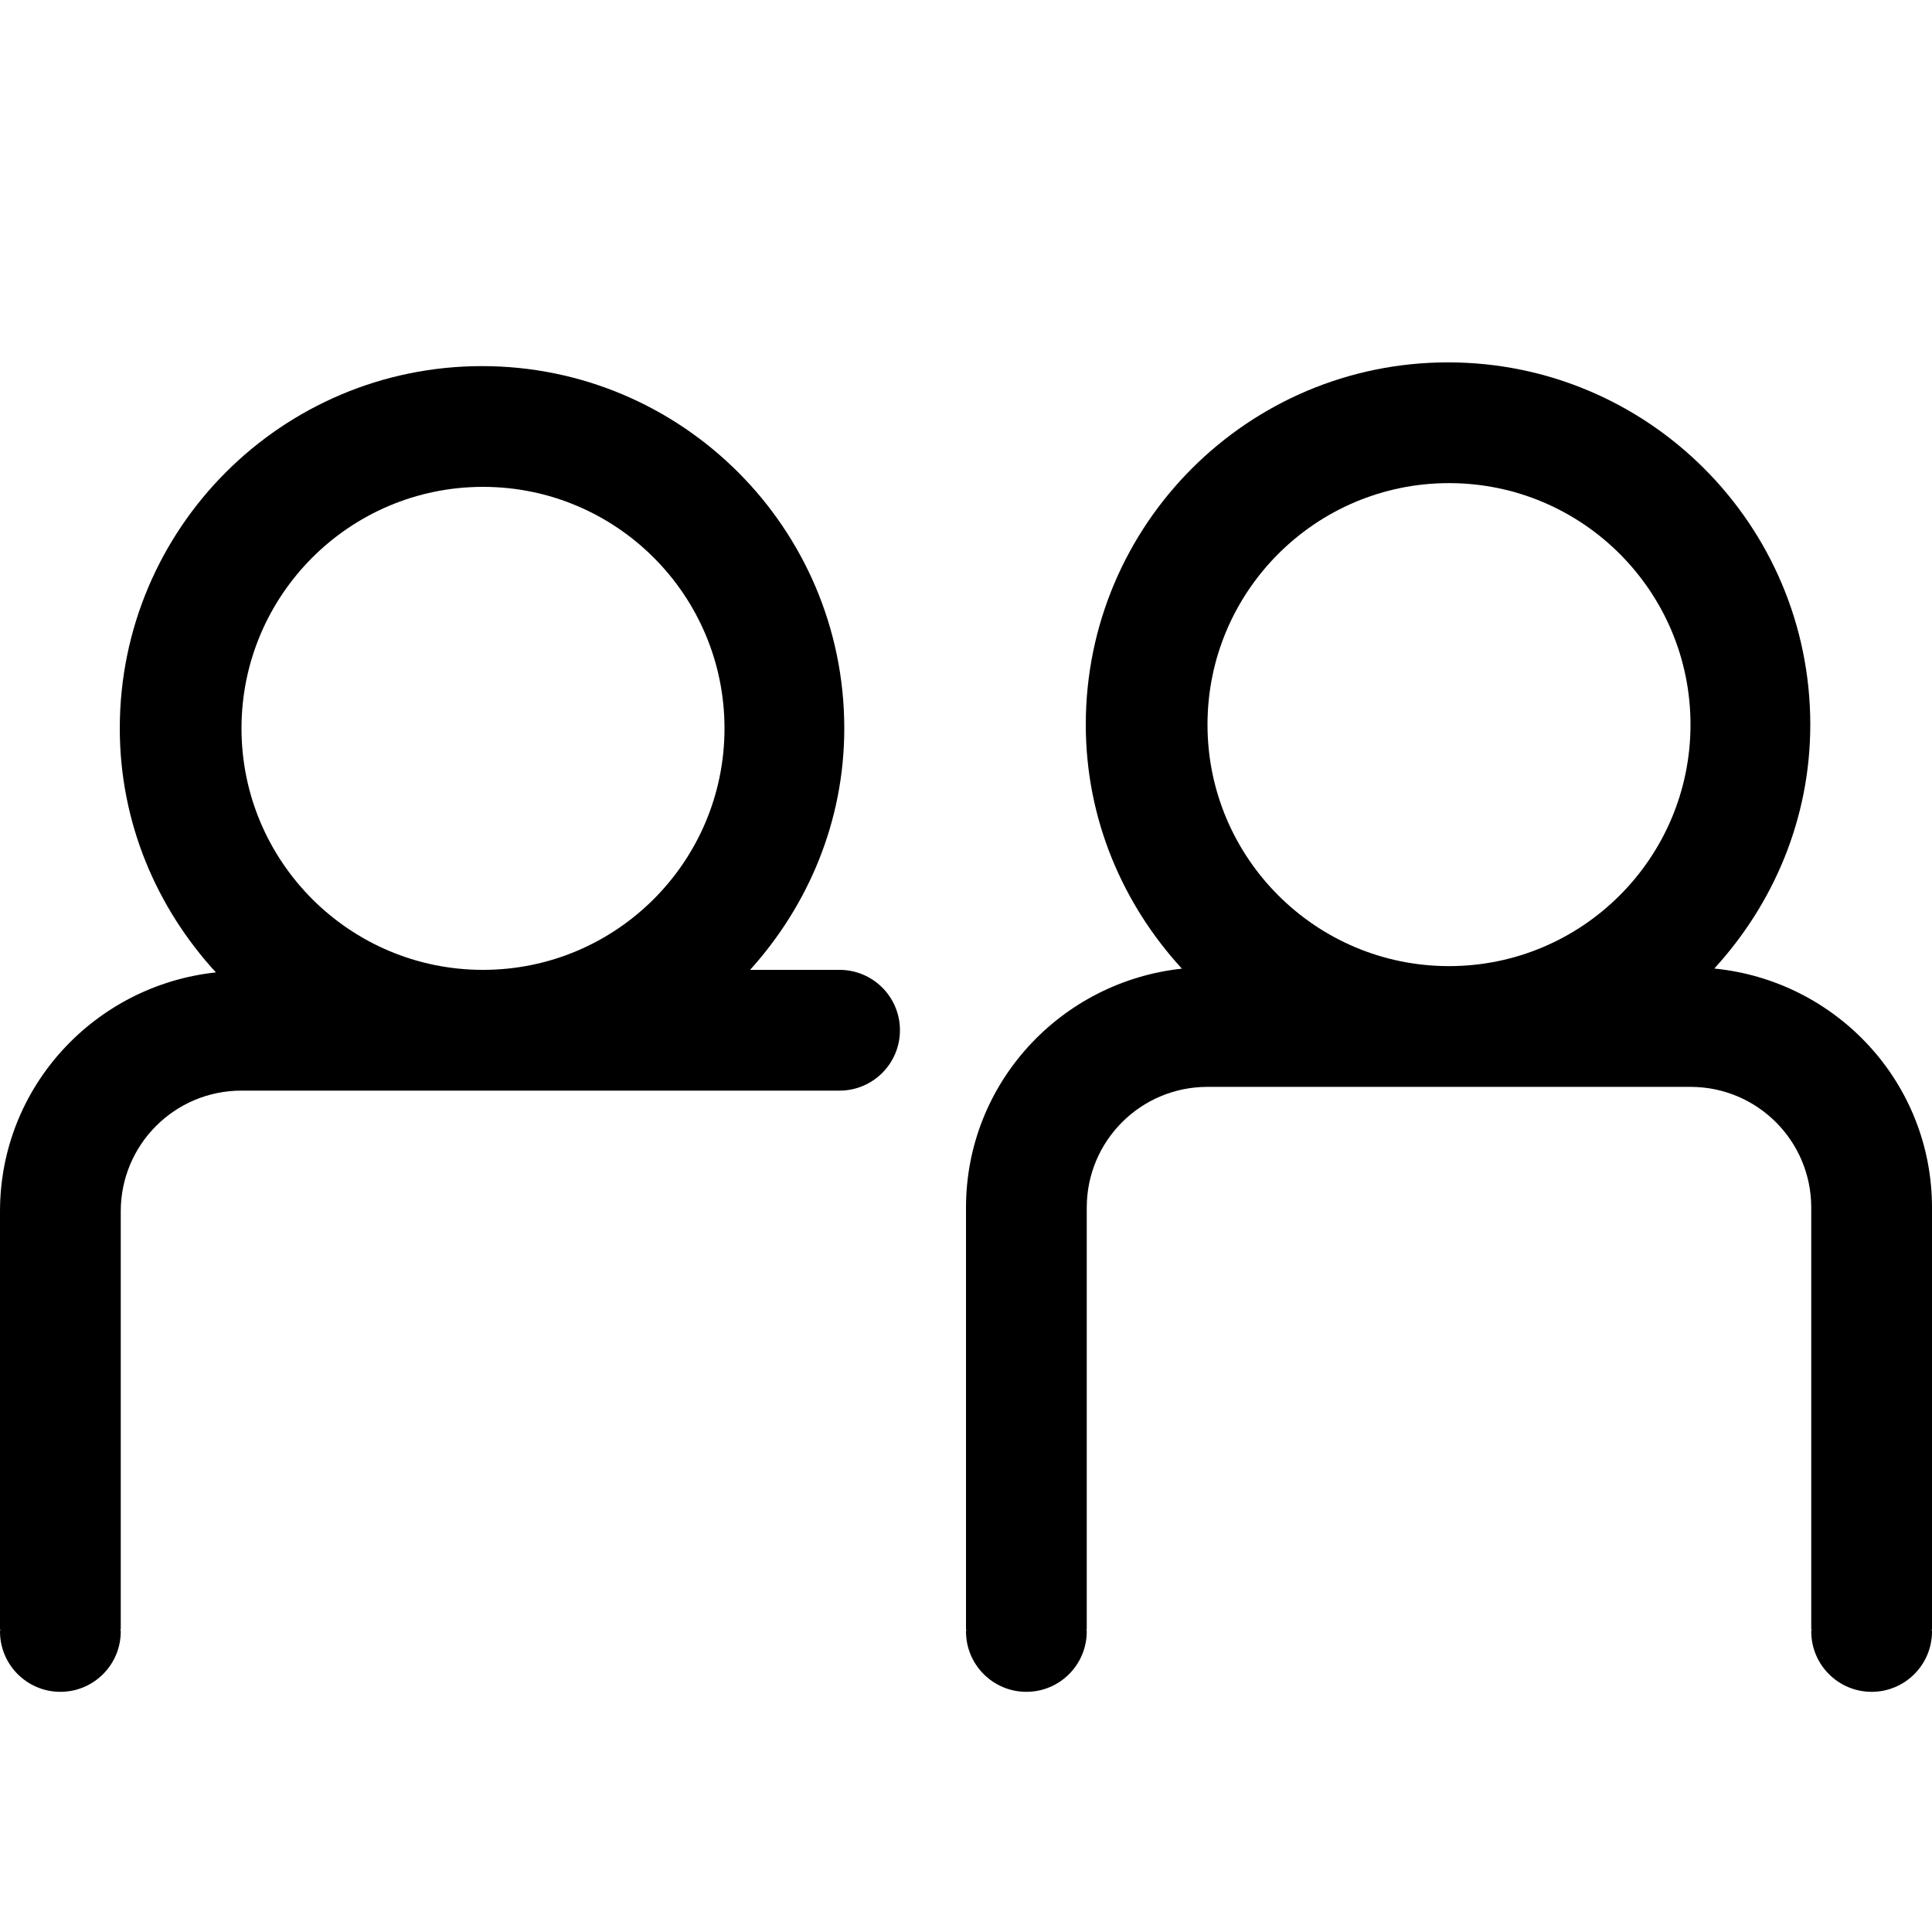
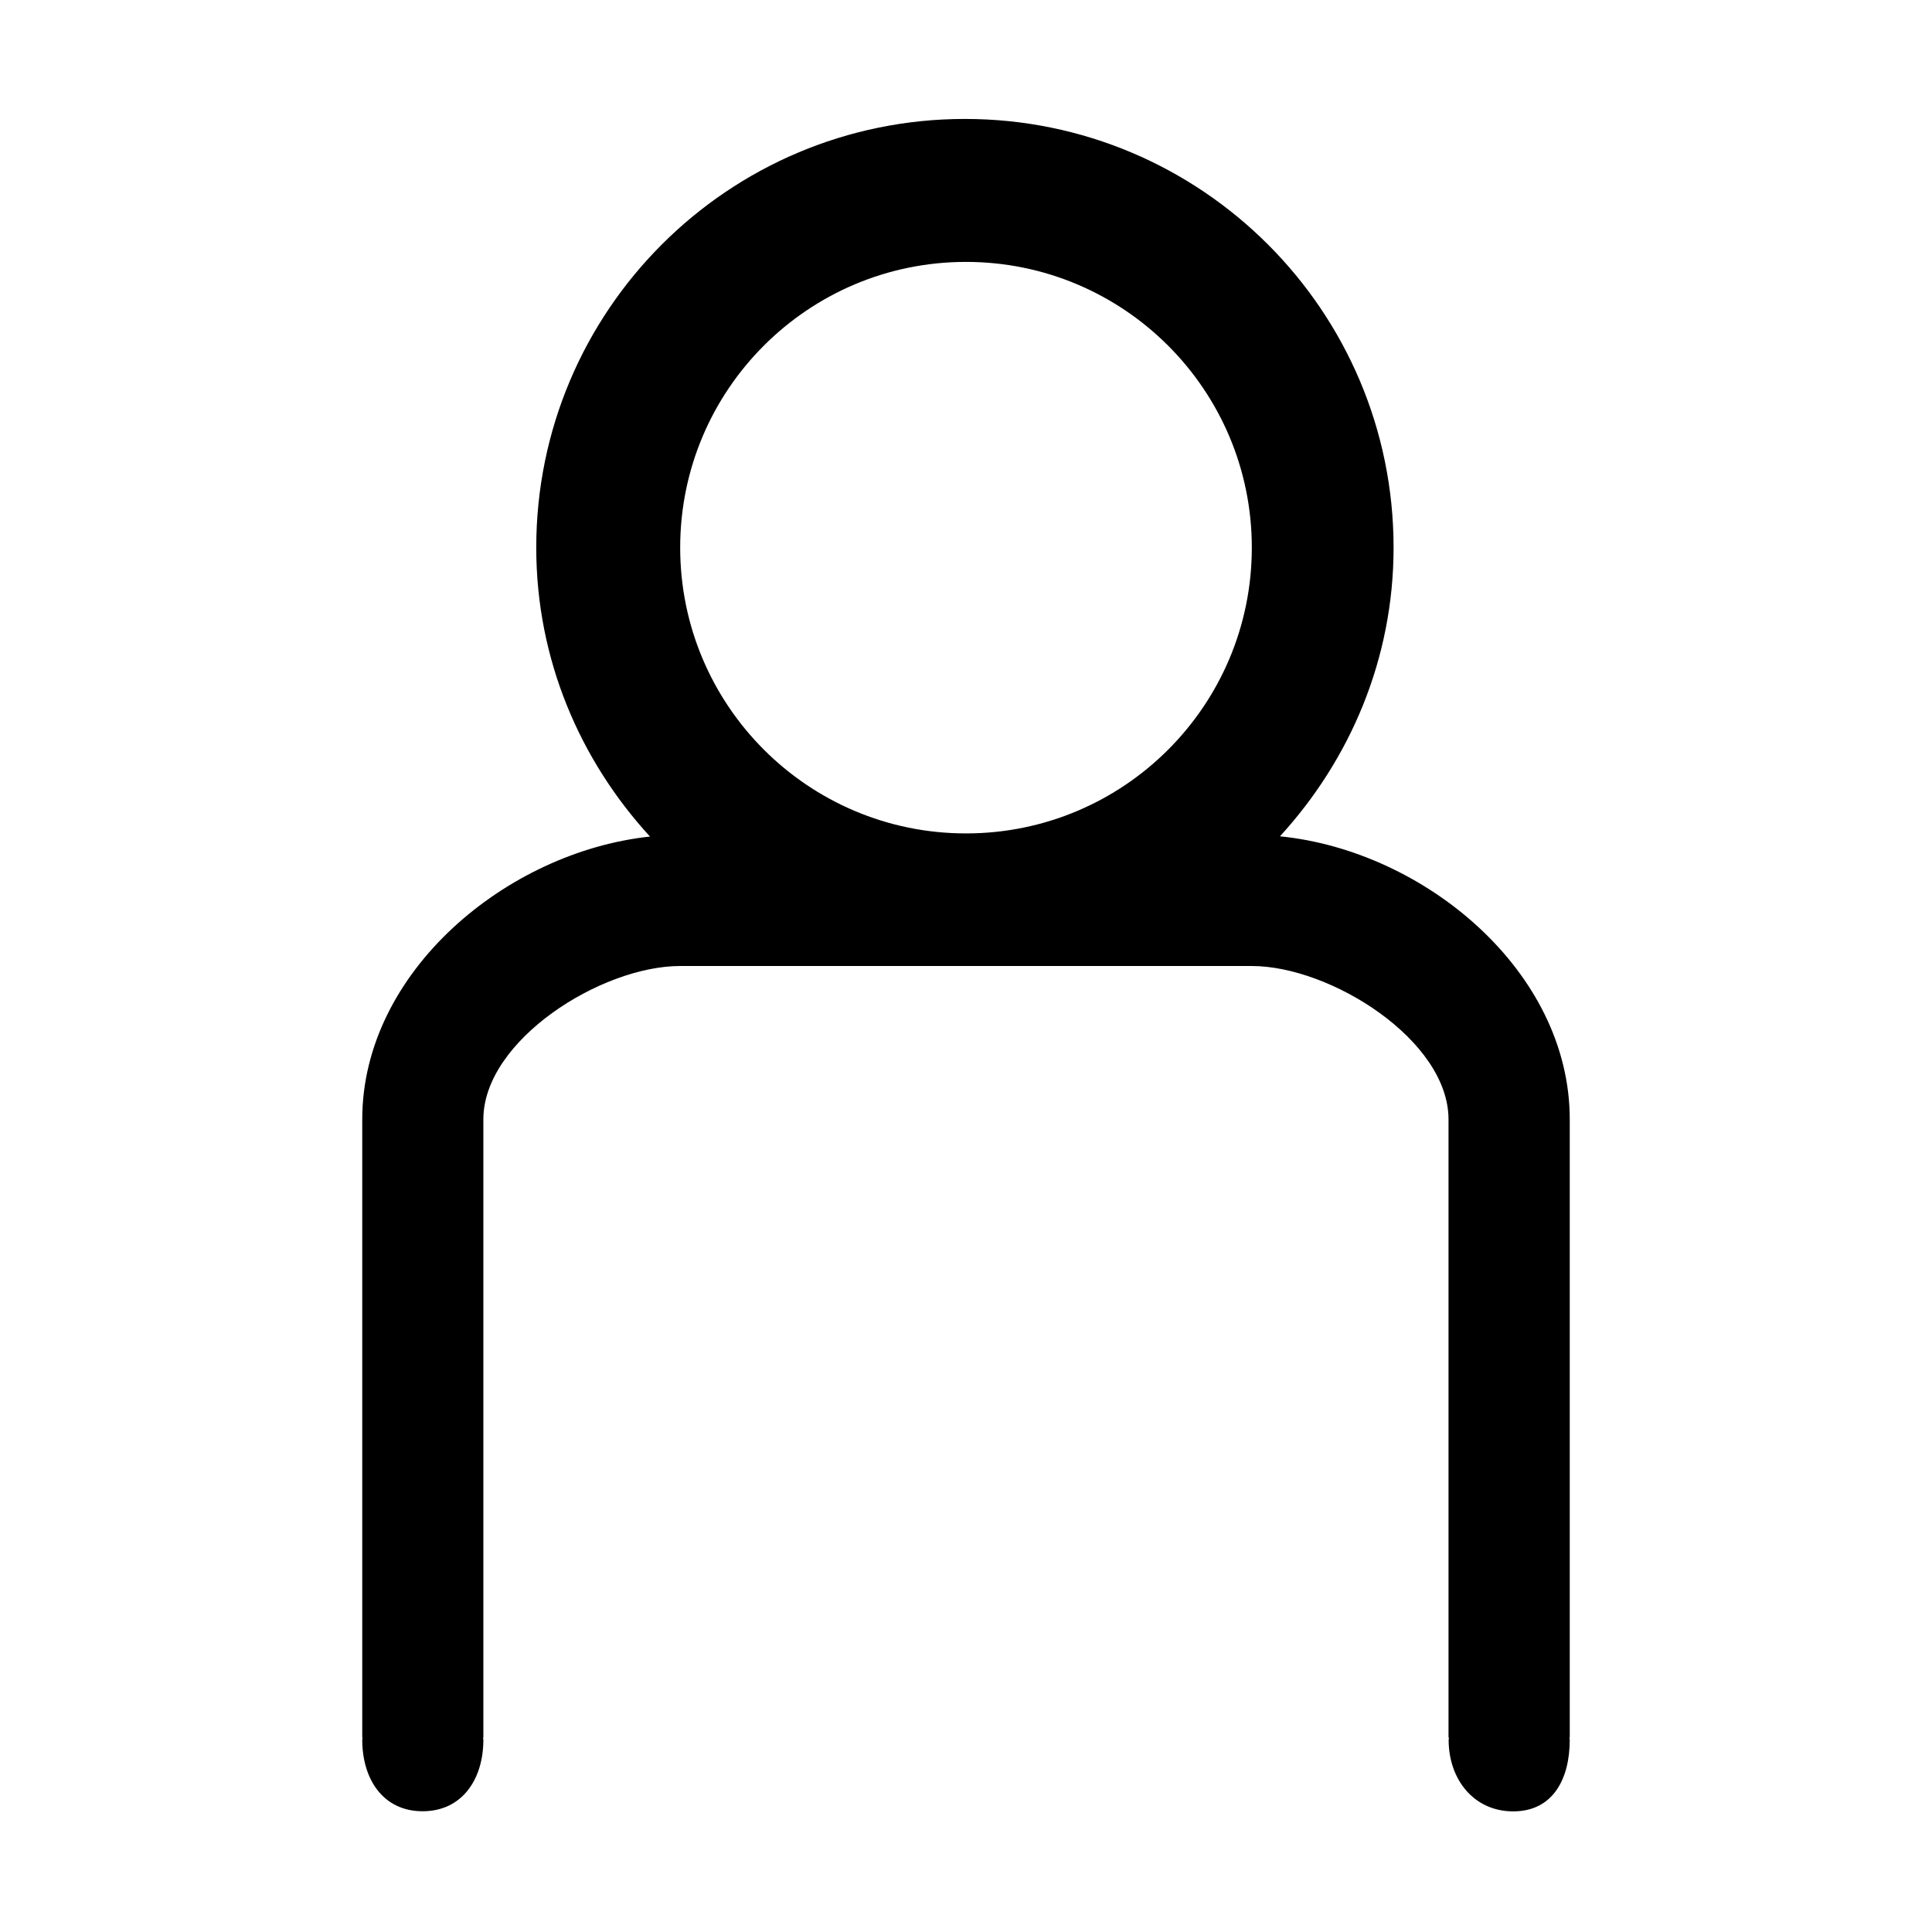
<svg xmlns="http://www.w3.org/2000/svg" version="1.1" id="Ebene_1" x="0px" y="0px" width="16px" height="16px" viewBox="0 0 16 16" enable-background="new 0 0 16 16" xml:space="preserve">
-   <path d="M6.953,8.032H6.212c0.479-0.531,0.78-1.228,0.78-2c0-1.656-1.344-3-3-3c-1.657,0-3,1.344-3,3  c0,0.782,0.306,1.487,0.796,2.021C0.785,8.161,0,9.001,0,10.032v3.463h0.003c0,0.006-0.003,0.01-0.003,0.016  c0,0.276,0.224,0.5,0.5,0.5s0.5-0.224,0.5-0.5c0-0.006-0.003-0.01-0.003-0.016H1v-3.463c0-0.553,0.447-1,1-1h2.953H6h0.953  c0.276,0,0.5-0.224,0.5-0.5S7.229,8.032,6.953,8.032z M4,8.032c-1.104,0-2-0.896-2-2s0.896-2,2-2s2,0.896,2,2S5.104,8.032,4,8.032z" />
-   <path d="M16,10.001c0-1.037-0.793-1.88-1.803-1.98c0.488-0.533,0.795-1.238,0.795-2.02c0-1.656-1.344-3-3-3c-1.657,0-3,1.344-3,3  c0,0.782,0.306,1.487,0.796,2.021C8.785,8.13,8,8.97,8,10.001v3.494h0.003c0,0.006-0.003,0.01-0.003,0.016  c0,0.276,0.224,0.5,0.5,0.5s0.5-0.224,0.5-0.5c0-0.006-0.003-0.01-0.003-0.016H9v-3.494c0-0.553,0.447-1,1-1h4c0.553,0,1,0.447,1,1  v3.494h0.003c0,0.006-0.003,0.01-0.003,0.016c0,0.276,0.224,0.5,0.5,0.5s0.5-0.224,0.5-0.5c0-0.006-0.003-0.01-0.003-0.016H16  V10.001z M12,8.001c-1.104,0-2-0.896-2-2s0.896-2,2-2s2,0.896,2,2S13.104,8.001,12,8.001z" />
+   <path d="M13,9.27c0-1.228-1.205-2.225-2.4-2.344c0.578-0.631,0.941-1.466,0.941-2.391c0-1.96-1.59-3.55-3.55-3.55  c-1.961,0-3.55,1.59-3.55,3.55c0,0.926,0.362,1.761,0.942,2.393C4.195,7.055,3,8.049,3,9.27v5.12h0.003  C3.003,14.396,3,14.401,3,14.408C3,14.735,3.173,15,3.5,15s0.503-0.265,0.503-0.592C4.003,14.401,4,14.396,4,14.39h0.003V9.27  C4.003,8.615,4.979,8,5.633,8h4.733c0.654,0,1.63,0.615,1.63,1.27v5.12H12c0,0.007-0.003,0.012-0.003,0.019  c0,0.327,0.208,0.592,0.535,0.592S13,14.735,13,14.408c0-0.007-0.003-0.012-0.003-0.019H13V9.27z M8,6.902  c-1.307,0-2.367-1.06-2.367-2.367c0-1.307,1.06-2.366,2.367-2.366s2.367,1.06,2.367,2.366C10.367,5.843,9.307,6.902,8,6.902z" />
</svg>
